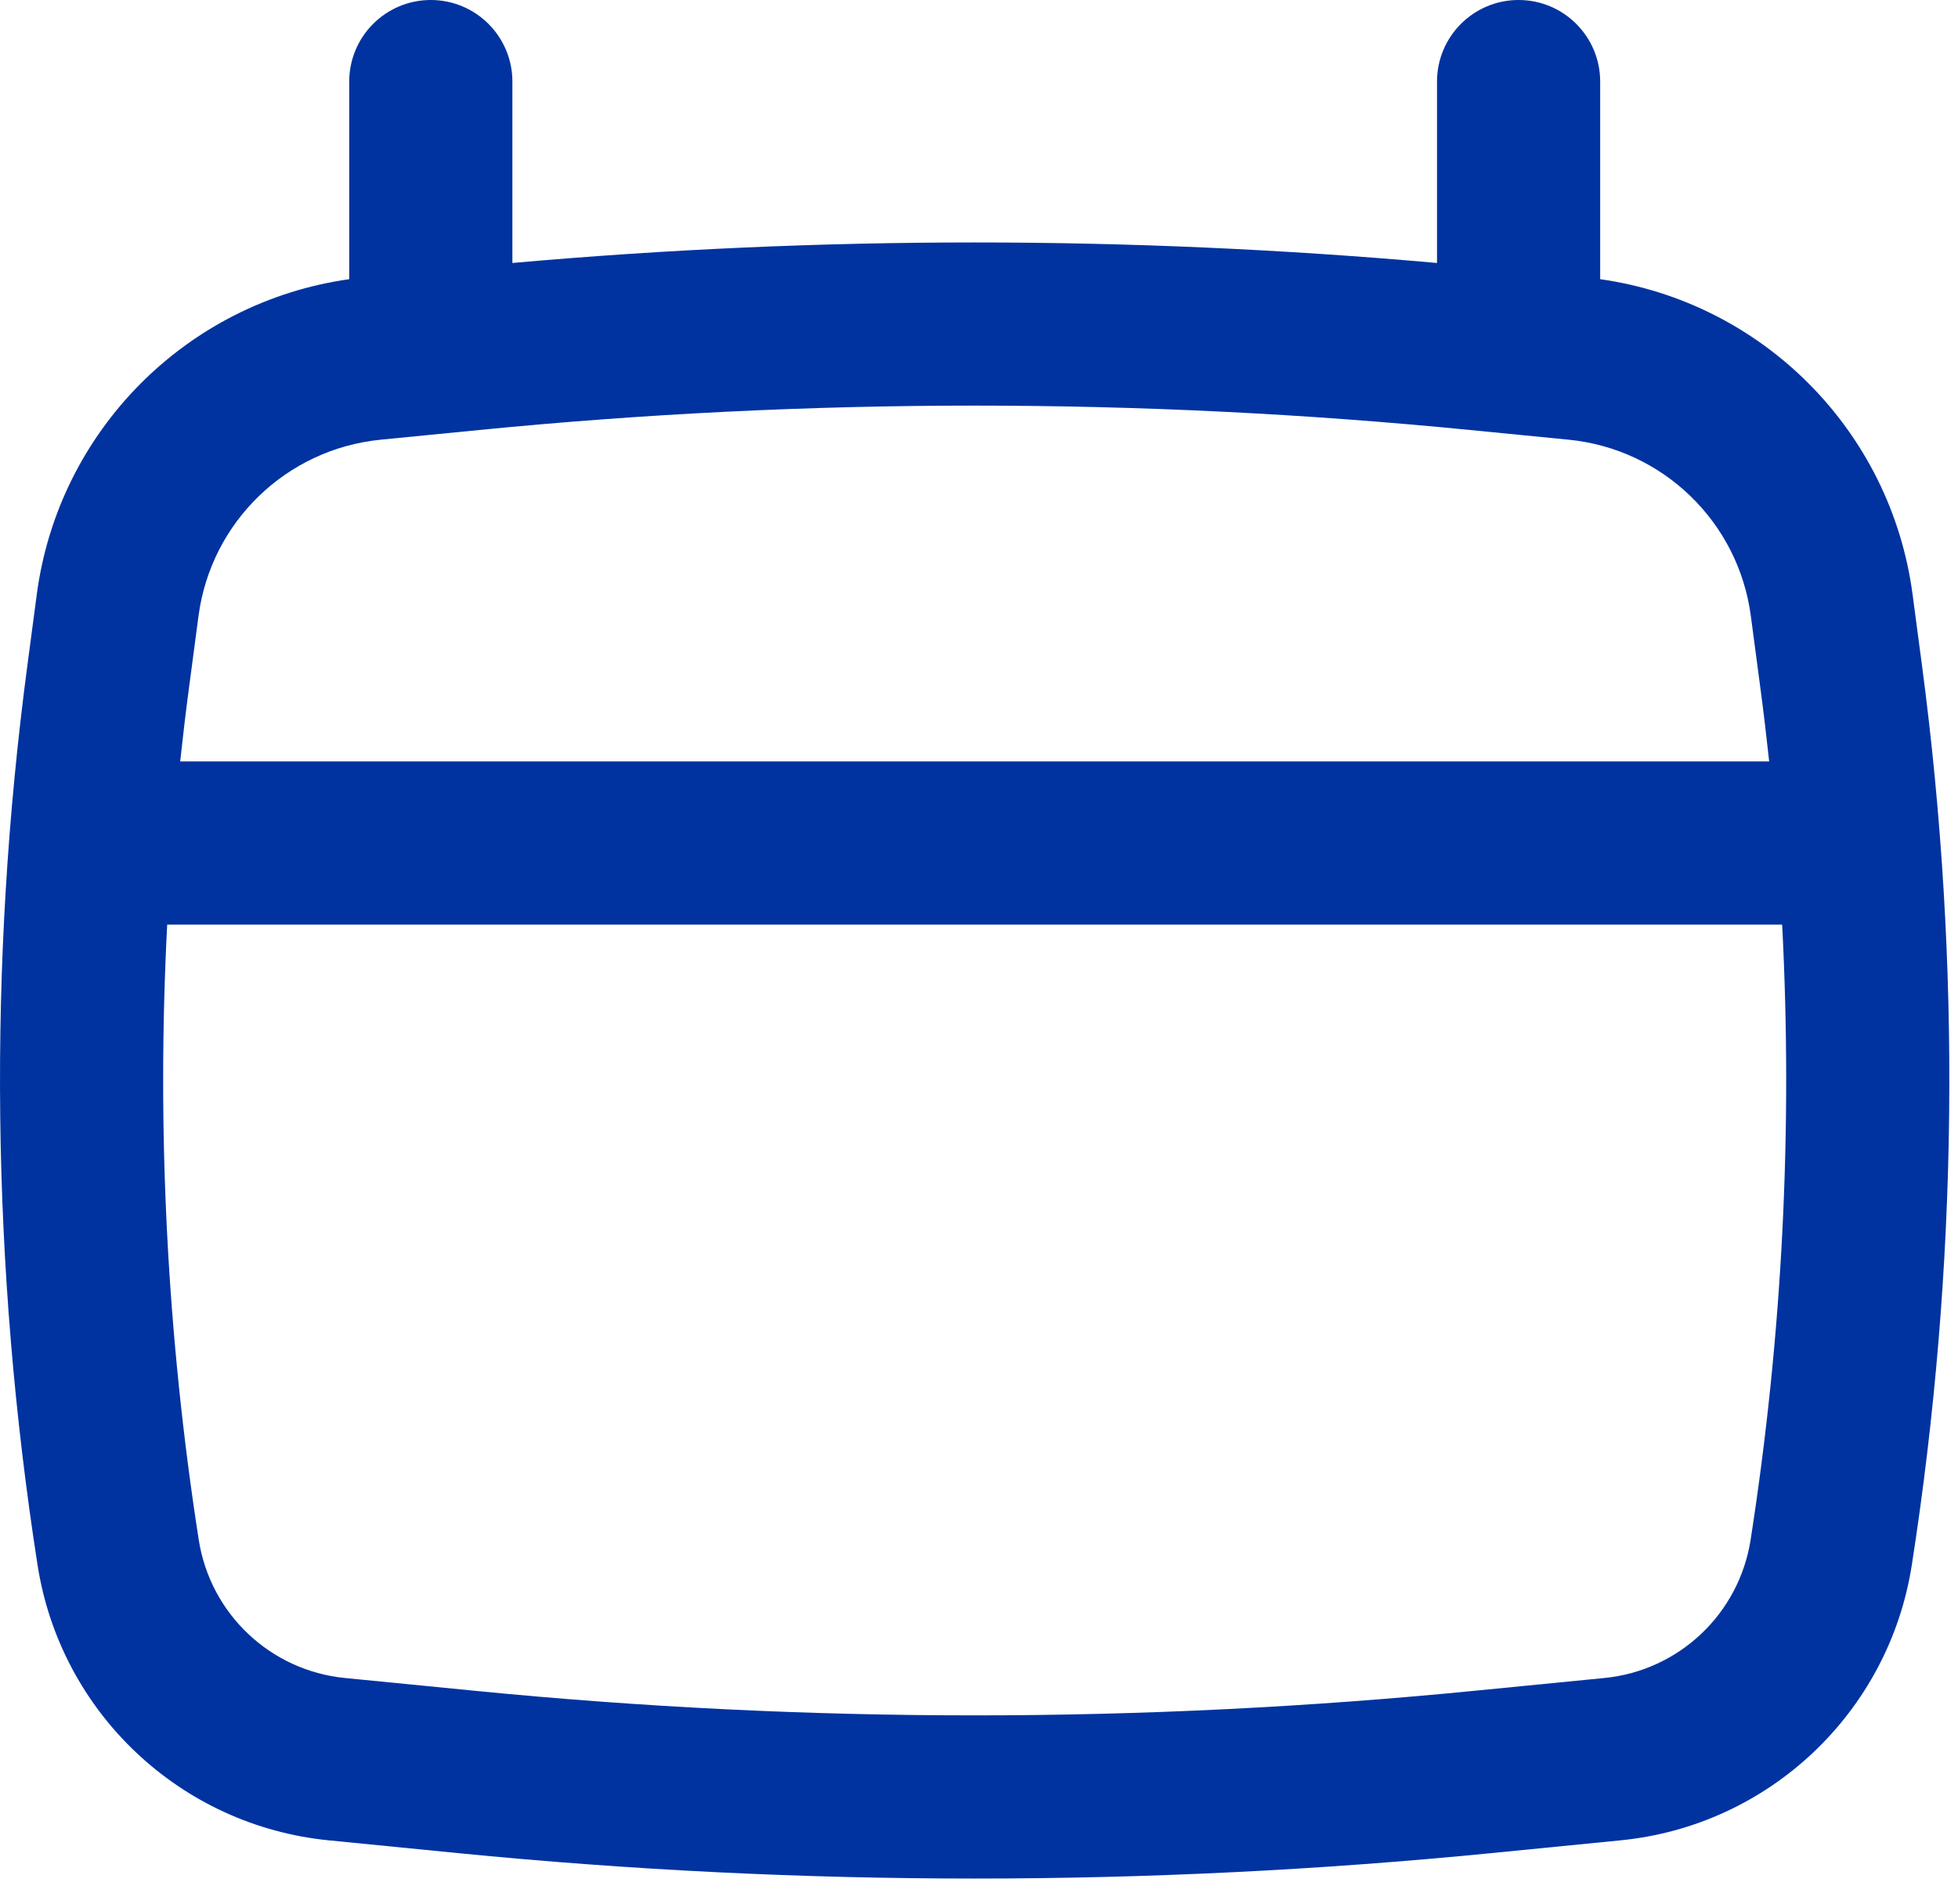
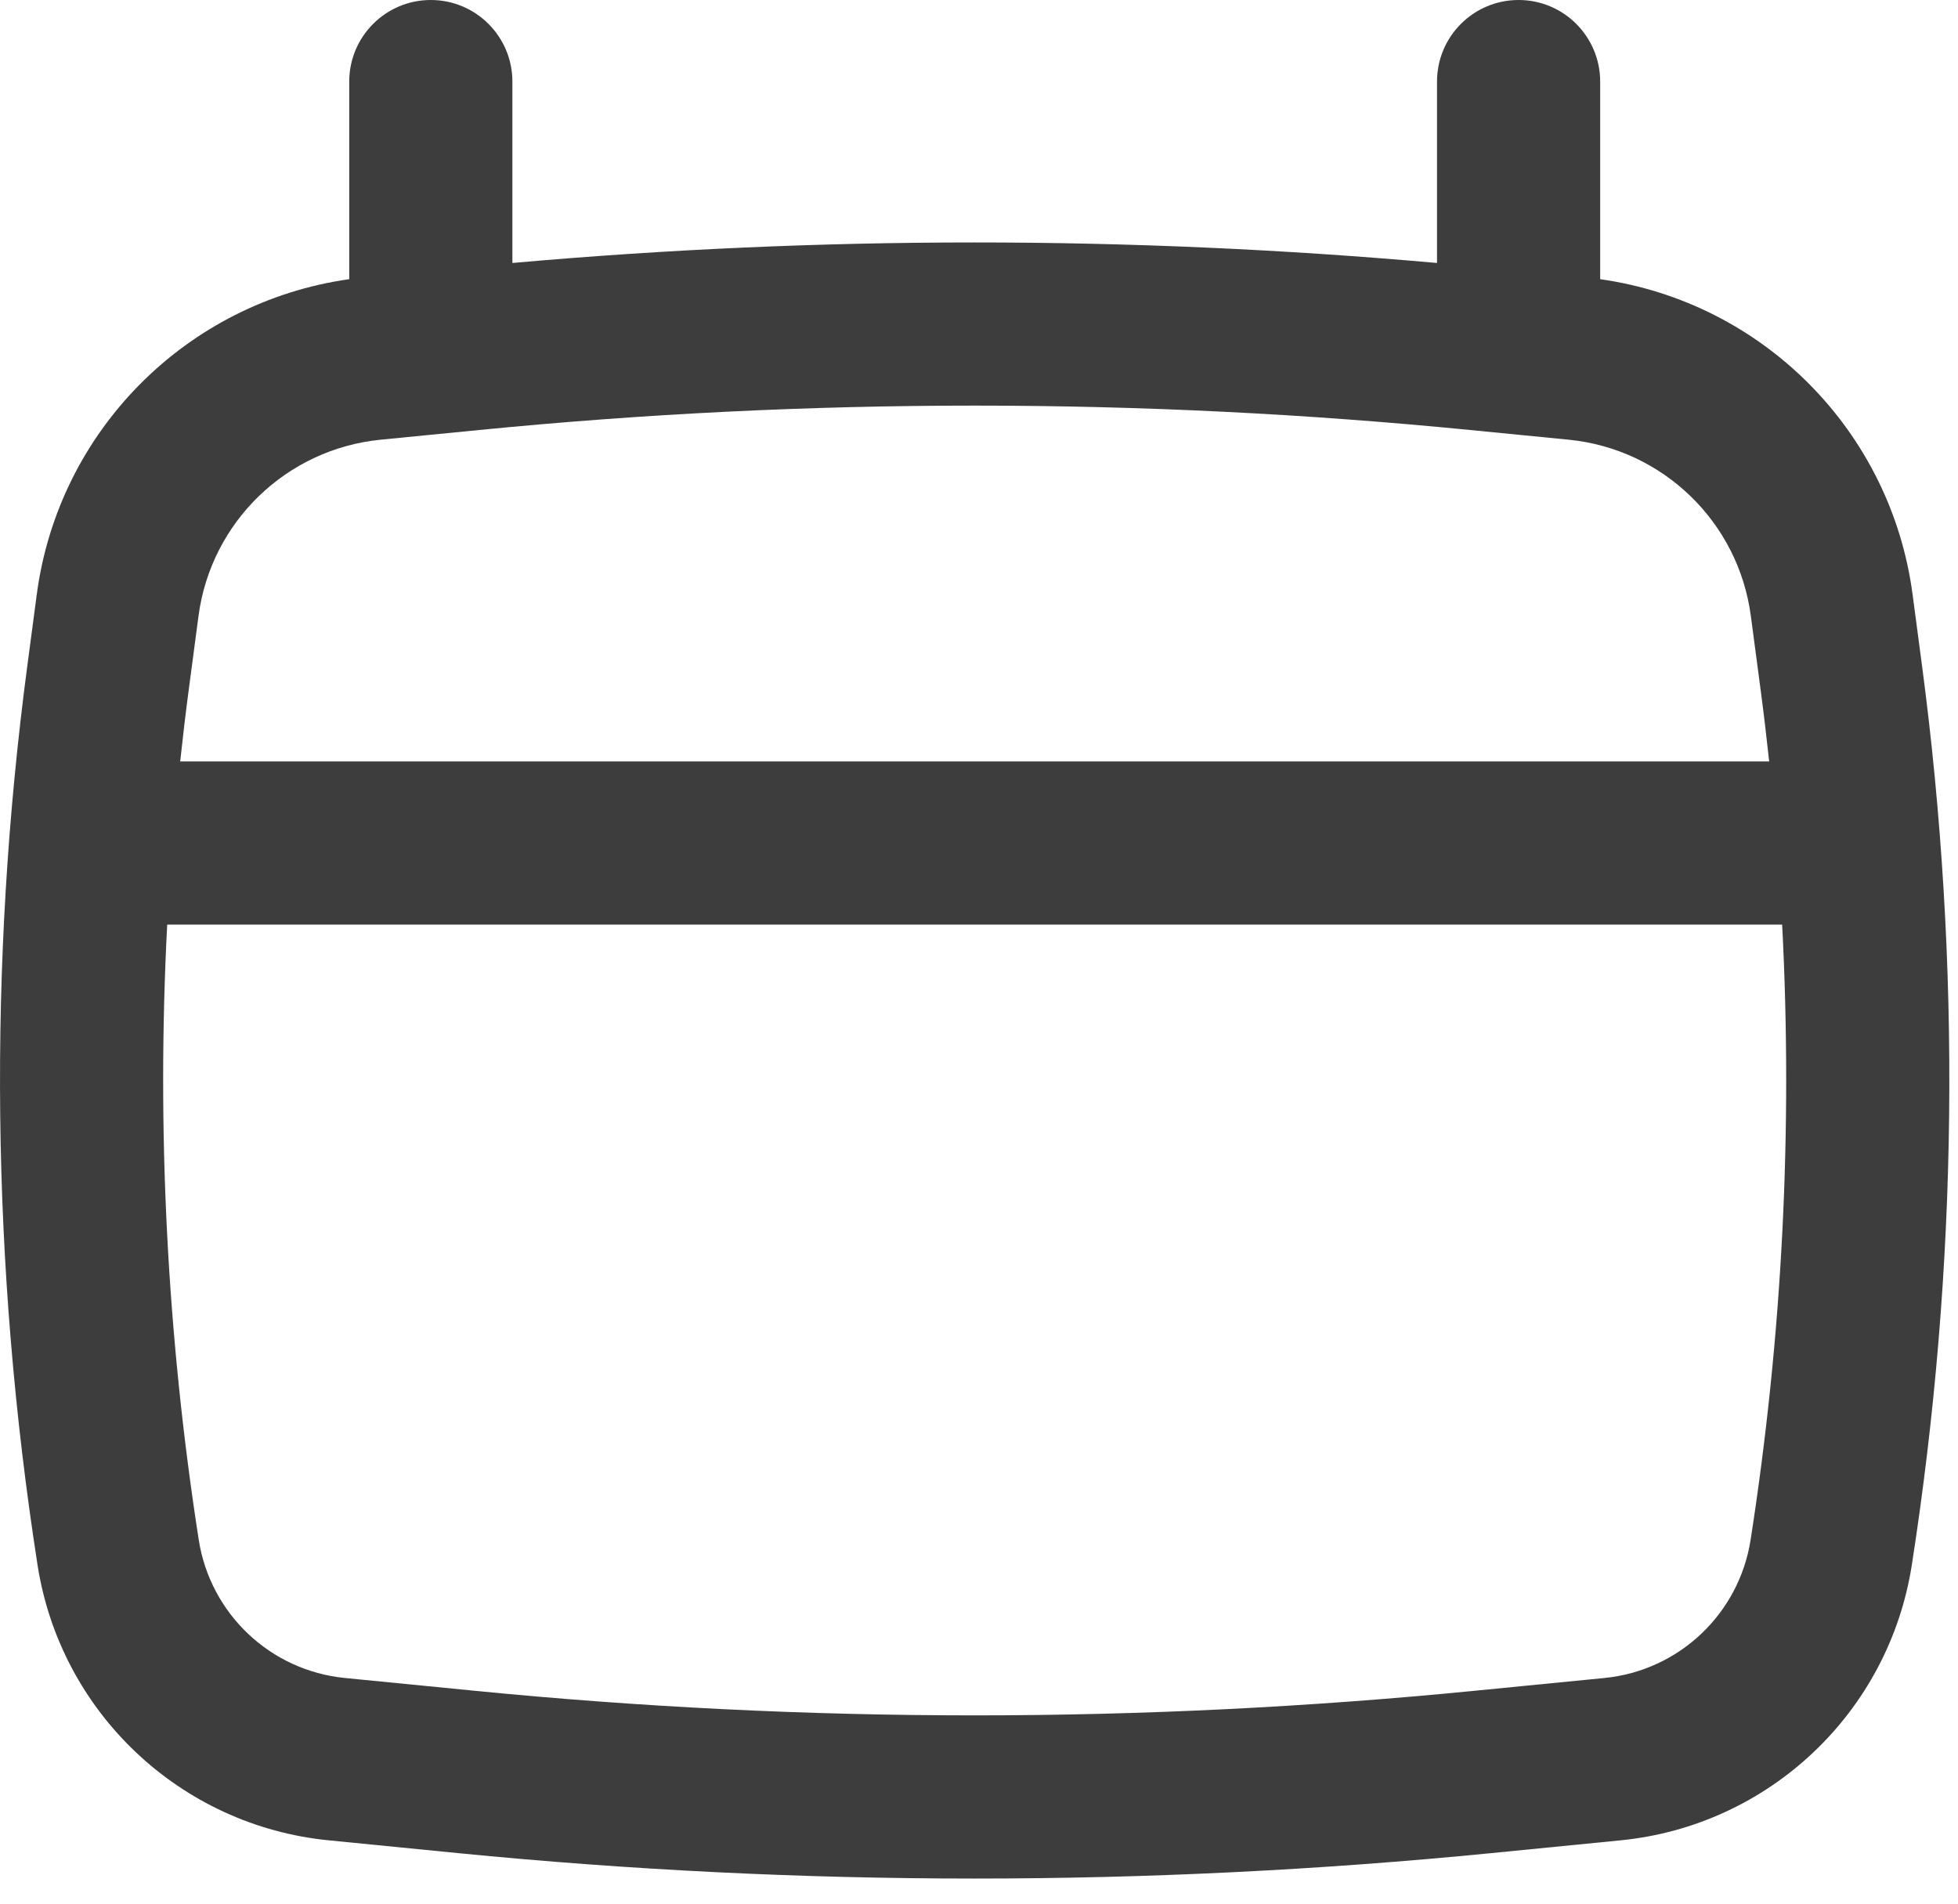
<svg xmlns="http://www.w3.org/2000/svg" width="36" height="35" viewBox="0 0 36 35" fill="none">
-   <path fill-rule="evenodd" clip-rule="evenodd" d="M7.921 0C8.749 0 9.421 0.672 9.421 1.5V4.835C15.076 4.332 20.765 4.332 26.421 4.835V1.5C26.421 0.672 27.092 0 27.921 0C28.749 0 29.421 0.672 29.421 1.5V5.133C32.407 5.555 34.766 7.917 35.165 10.93L35.338 12.236C36.066 17.728 36.003 23.297 35.151 28.772C34.729 31.484 32.526 33.567 29.795 33.836L27.409 34.072C21.099 34.694 14.742 34.694 8.432 34.072L6.046 33.836C3.315 33.567 1.112 31.484 0.69 28.772C-0.162 23.297 -0.225 17.728 0.503 12.236L0.676 10.93C1.075 7.917 3.434 5.555 6.421 5.133V1.5C6.421 0.672 7.092 0 7.921 0ZM8.811 7.906C14.869 7.308 20.972 7.308 27.03 7.906L28.841 8.084C30.575 8.255 31.962 9.597 32.191 11.324L32.364 12.63C32.425 13.086 32.479 13.543 32.528 14H3.313C3.362 13.543 3.416 13.086 3.477 12.63L3.65 11.324C3.879 9.597 5.266 8.255 7 8.084L8.811 7.906ZM3.074 17C2.878 20.776 3.071 24.566 3.654 28.31C3.866 29.671 4.971 30.716 6.341 30.851L8.727 31.086C14.841 31.689 21 31.689 27.114 31.086L29.5 30.851C30.87 30.716 31.975 29.671 32.187 28.31C32.77 24.566 32.963 20.776 32.767 17H3.074Z" fill="#0033A0" />
+   <path fill-rule="evenodd" clip-rule="evenodd" d="M7.921 0C8.749 0 9.421 0.672 9.421 1.5V4.835C15.076 4.332 20.765 4.332 26.421 4.835V1.5C26.421 0.672 27.092 0 27.921 0C28.749 0 29.421 0.672 29.421 1.5V5.133C32.407 5.555 34.766 7.917 35.165 10.93L35.338 12.236C36.066 17.728 36.003 23.297 35.151 28.772C34.729 31.484 32.526 33.567 29.795 33.836L27.409 34.072C21.099 34.694 14.742 34.694 8.432 34.072L6.046 33.836C3.315 33.567 1.112 31.484 0.69 28.772C-0.162 23.297 -0.225 17.728 0.503 12.236L0.676 10.93C1.075 7.917 3.434 5.555 6.421 5.133V1.5C6.421 0.672 7.092 0 7.921 0ZM8.811 7.906C14.869 7.308 20.972 7.308 27.03 7.906L28.841 8.084C30.575 8.255 31.962 9.597 32.191 11.324L32.364 12.63C32.425 13.086 32.479 13.543 32.528 14H3.313C3.362 13.543 3.416 13.086 3.477 12.63L3.65 11.324C3.879 9.597 5.266 8.255 7 8.084L8.811 7.906ZM3.074 17C2.878 20.776 3.071 24.566 3.654 28.31C3.866 29.671 4.971 30.716 6.341 30.851L8.727 31.086C14.841 31.689 21 31.689 27.114 31.086L29.5 30.851C30.87 30.716 31.975 29.671 32.187 28.31C32.77 24.566 32.963 20.776 32.767 17H3.074Z" fill="#3D3D3D" />
</svg>
